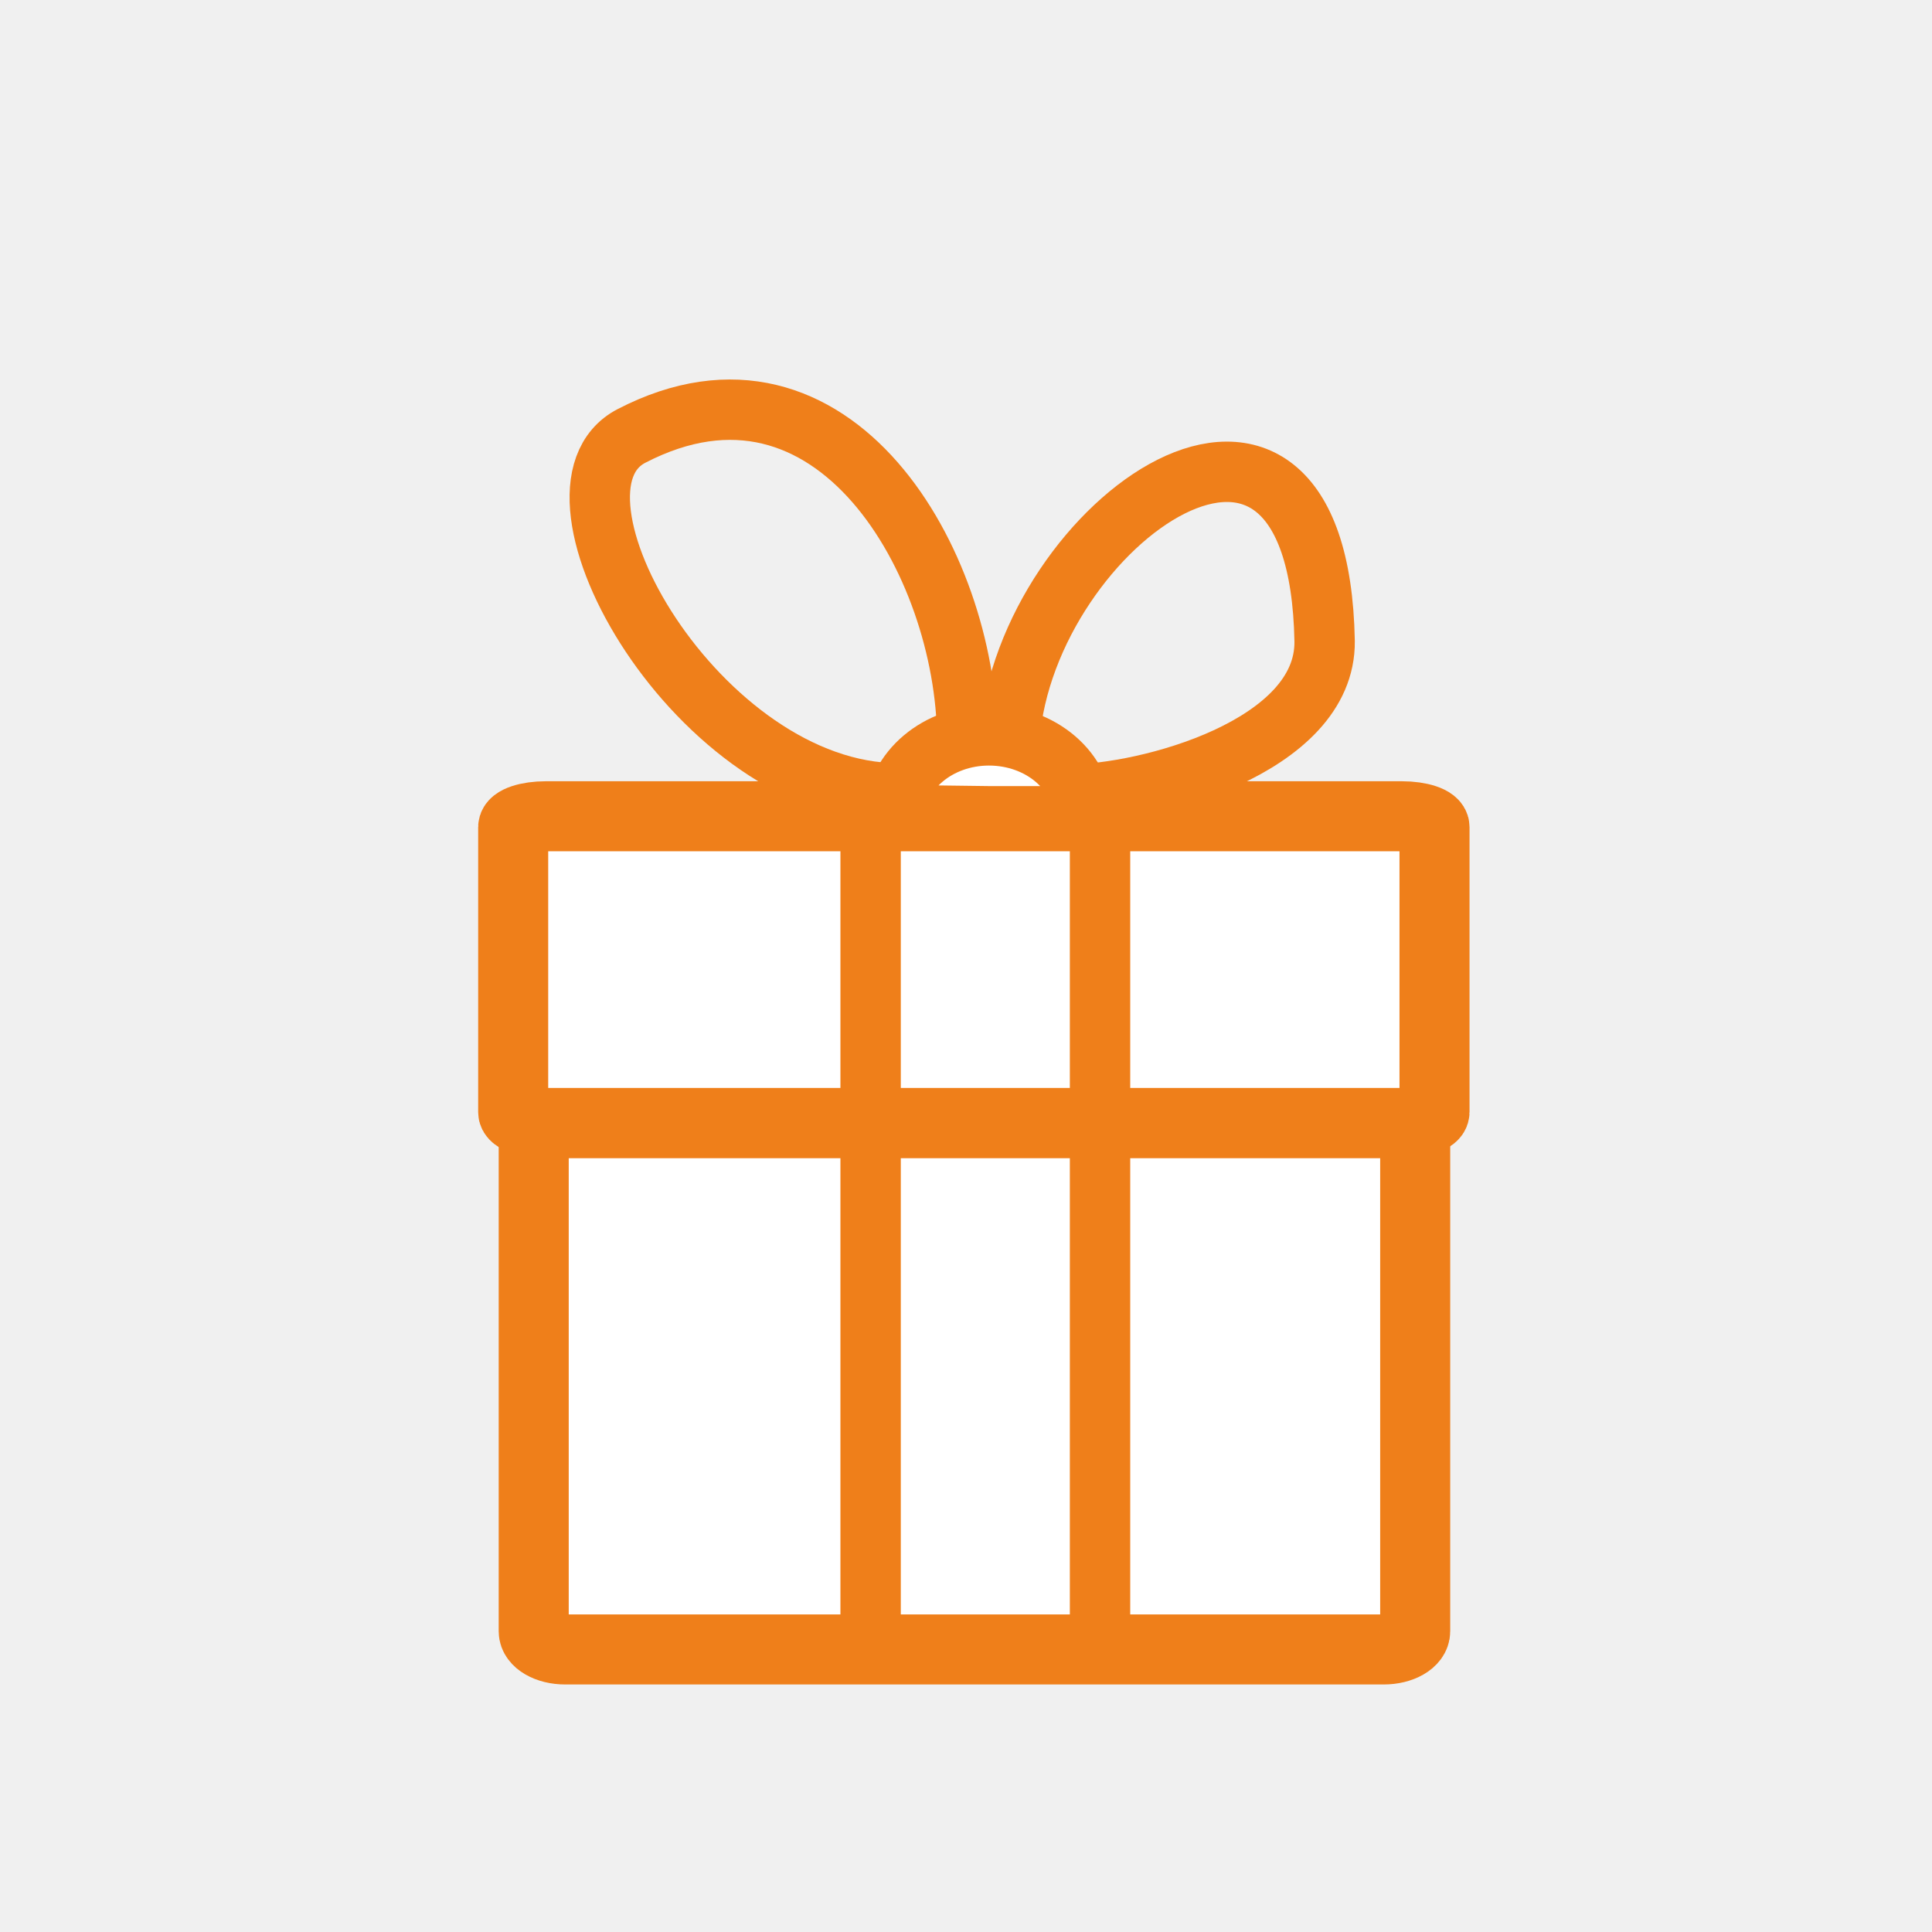
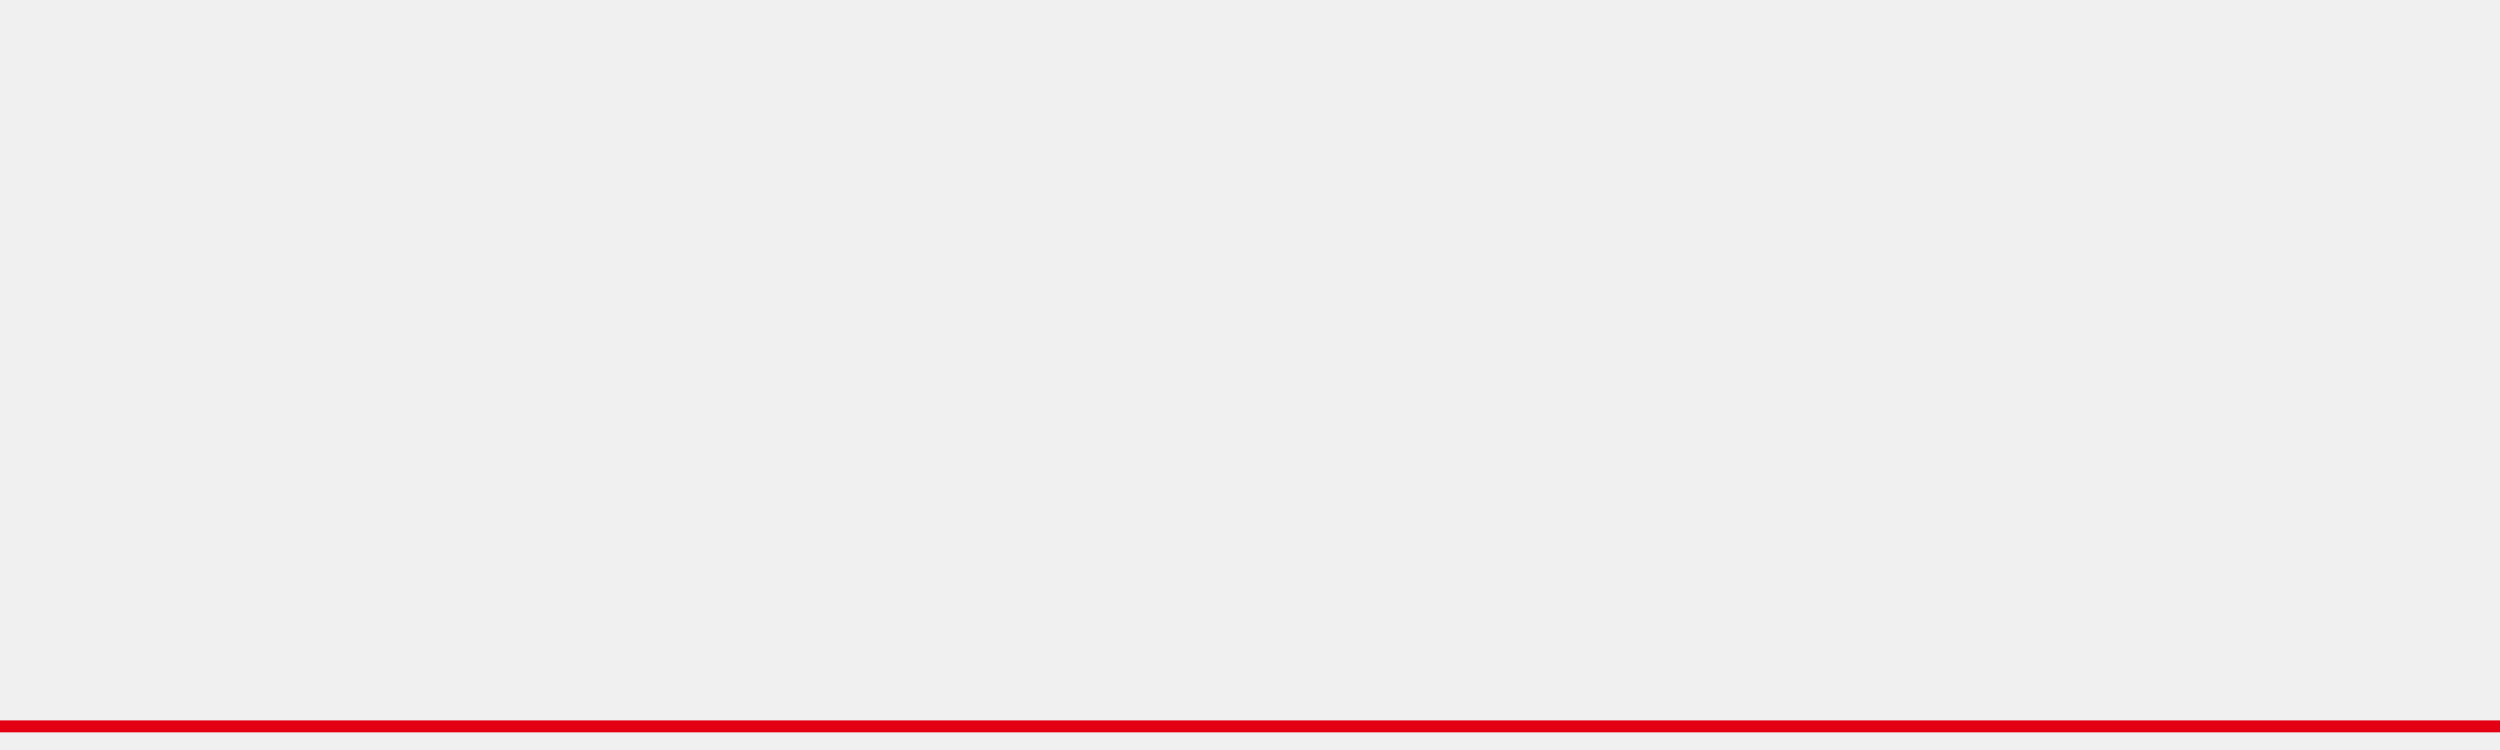
- <svg xmlns="http://www.w3.org/2000/svg" xml:space="preserve" width="20mm" height="20mm" version="1.1" style="shape-rendering:geometricPrecision; text-rendering:geometricPrecision; image-rendering:optimizeQuality; fill-rule:evenodd; clip-rule:evenodd" viewBox="0 0 1600 1600">
+ <svg xmlns="http://www.w3.org/2000/svg" xml:space="preserve" width="250" height="75" version="1.1" style="shape-rendering:geometricPrecision; text-rendering:geometricPrecision; image-rendering:optimizeQuality; fill-rule:evenodd; clip-rule:evenodd" viewBox="0 0 10000 3000">
  <defs>
    <style type="text/css">
   
-     .str1 {stroke:#EF7F1A;stroke-width:50}
-     .str0 {stroke:#EF7F1A;stroke-width:58}
-     .fil1 {fill:none}
-     .fil0 {fill:white}
+     .str0 {stroke:#E20012;stroke-width:47.63;stroke-linecap:round;stroke-linejoin:round;stroke-miterlimit:22.926}
+     .fil0 {fill:none}
   
  </style>
  </defs>
  <g id="Слой_x0020_1">
-     <g id="_159149936">
-       <rect class="fil0 str0" x="442" y="930" width="730" height="436" rx="26" ry="15" />
-       <rect class="fil0 str0" x="425" y="676" width="763" height="254" rx="27" ry="9" />
-       <path class="fil0 str1" d="M819 676l-78 -1c1,-37 36,-66 78,-66 43,0 78,30 78,67l-78 0z" />
-       <path class="fil1 str1" d="M836 611c14,-178 256,-350 261,-80 1,88 -148,127 -211,127" />
-       <path class="fil1 str1" d="M801 611c-1,-144 -110,-337 -278,-250 -87,45 56,296 221,296" />
-       <line class="fil1 str1" x1="721" y1="676" x2="721" y2="1366" />
-       <line class="fil1 str1" x1="911" y1="676" x2="911" y2="1366" />
-     </g>
+     <line class="fil0 str0" x1="0" y1="2905.47" x2="10000" y2="2905.47" />
  </g>
</svg>
